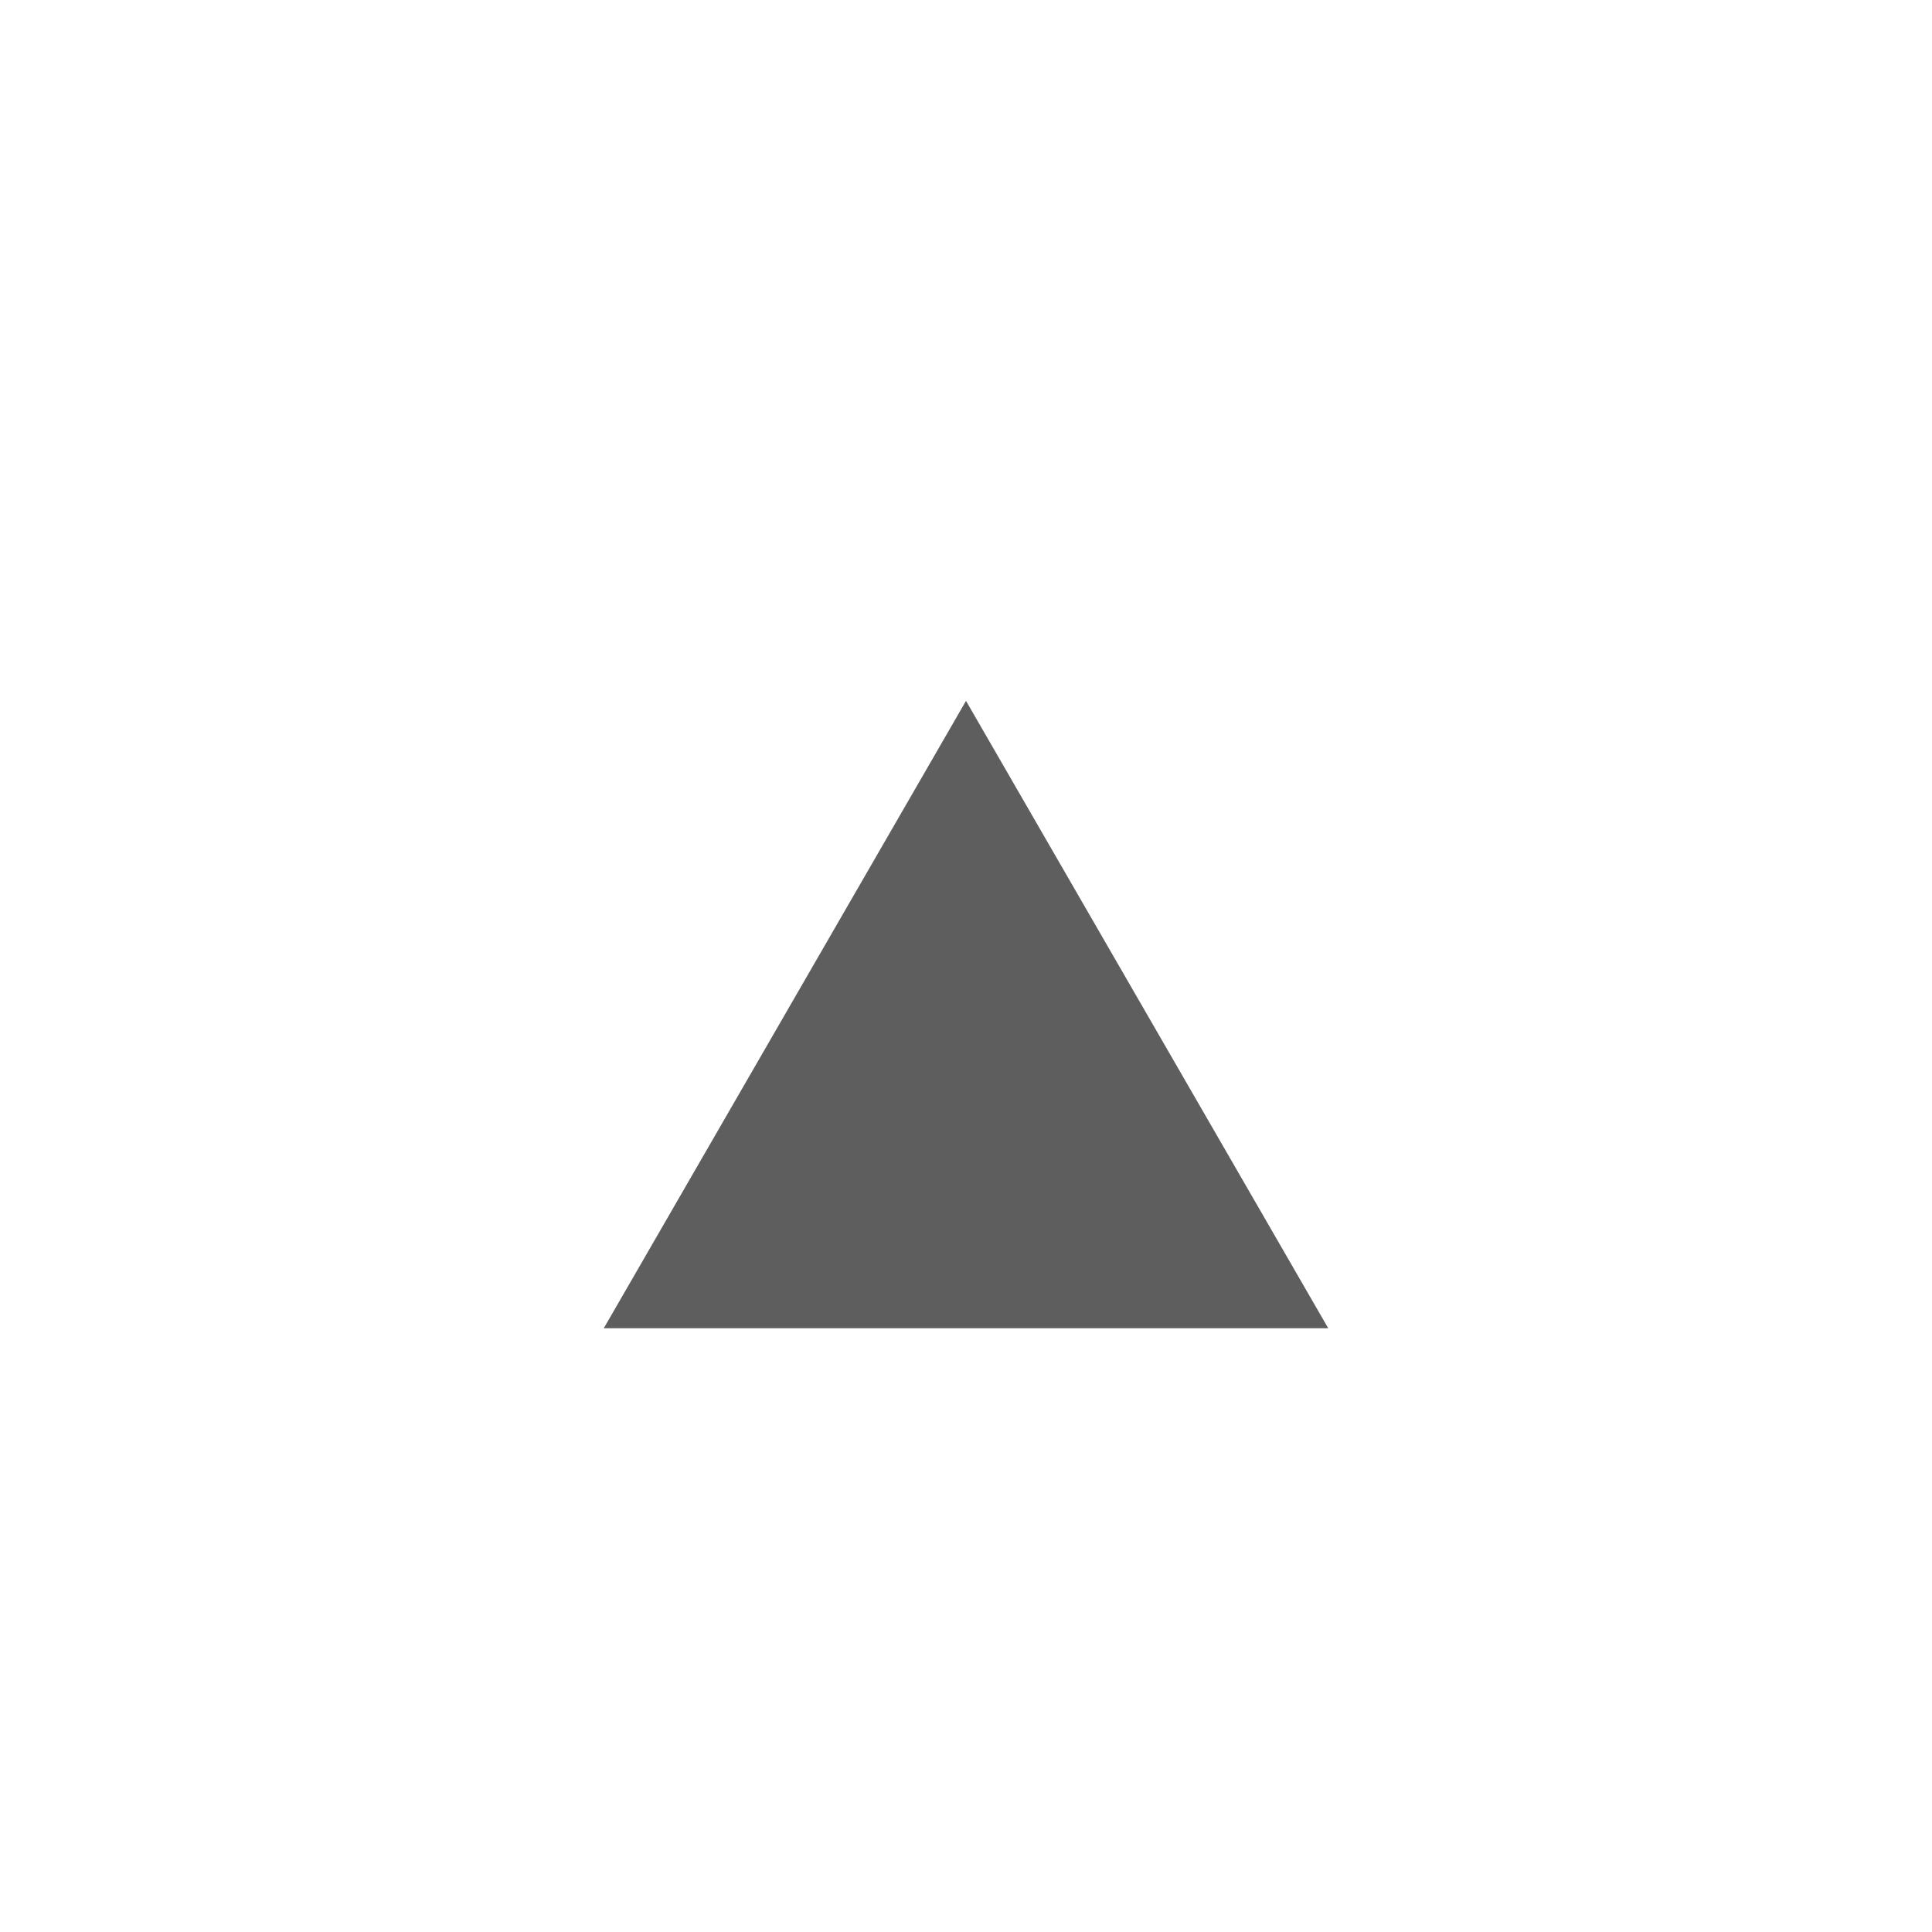
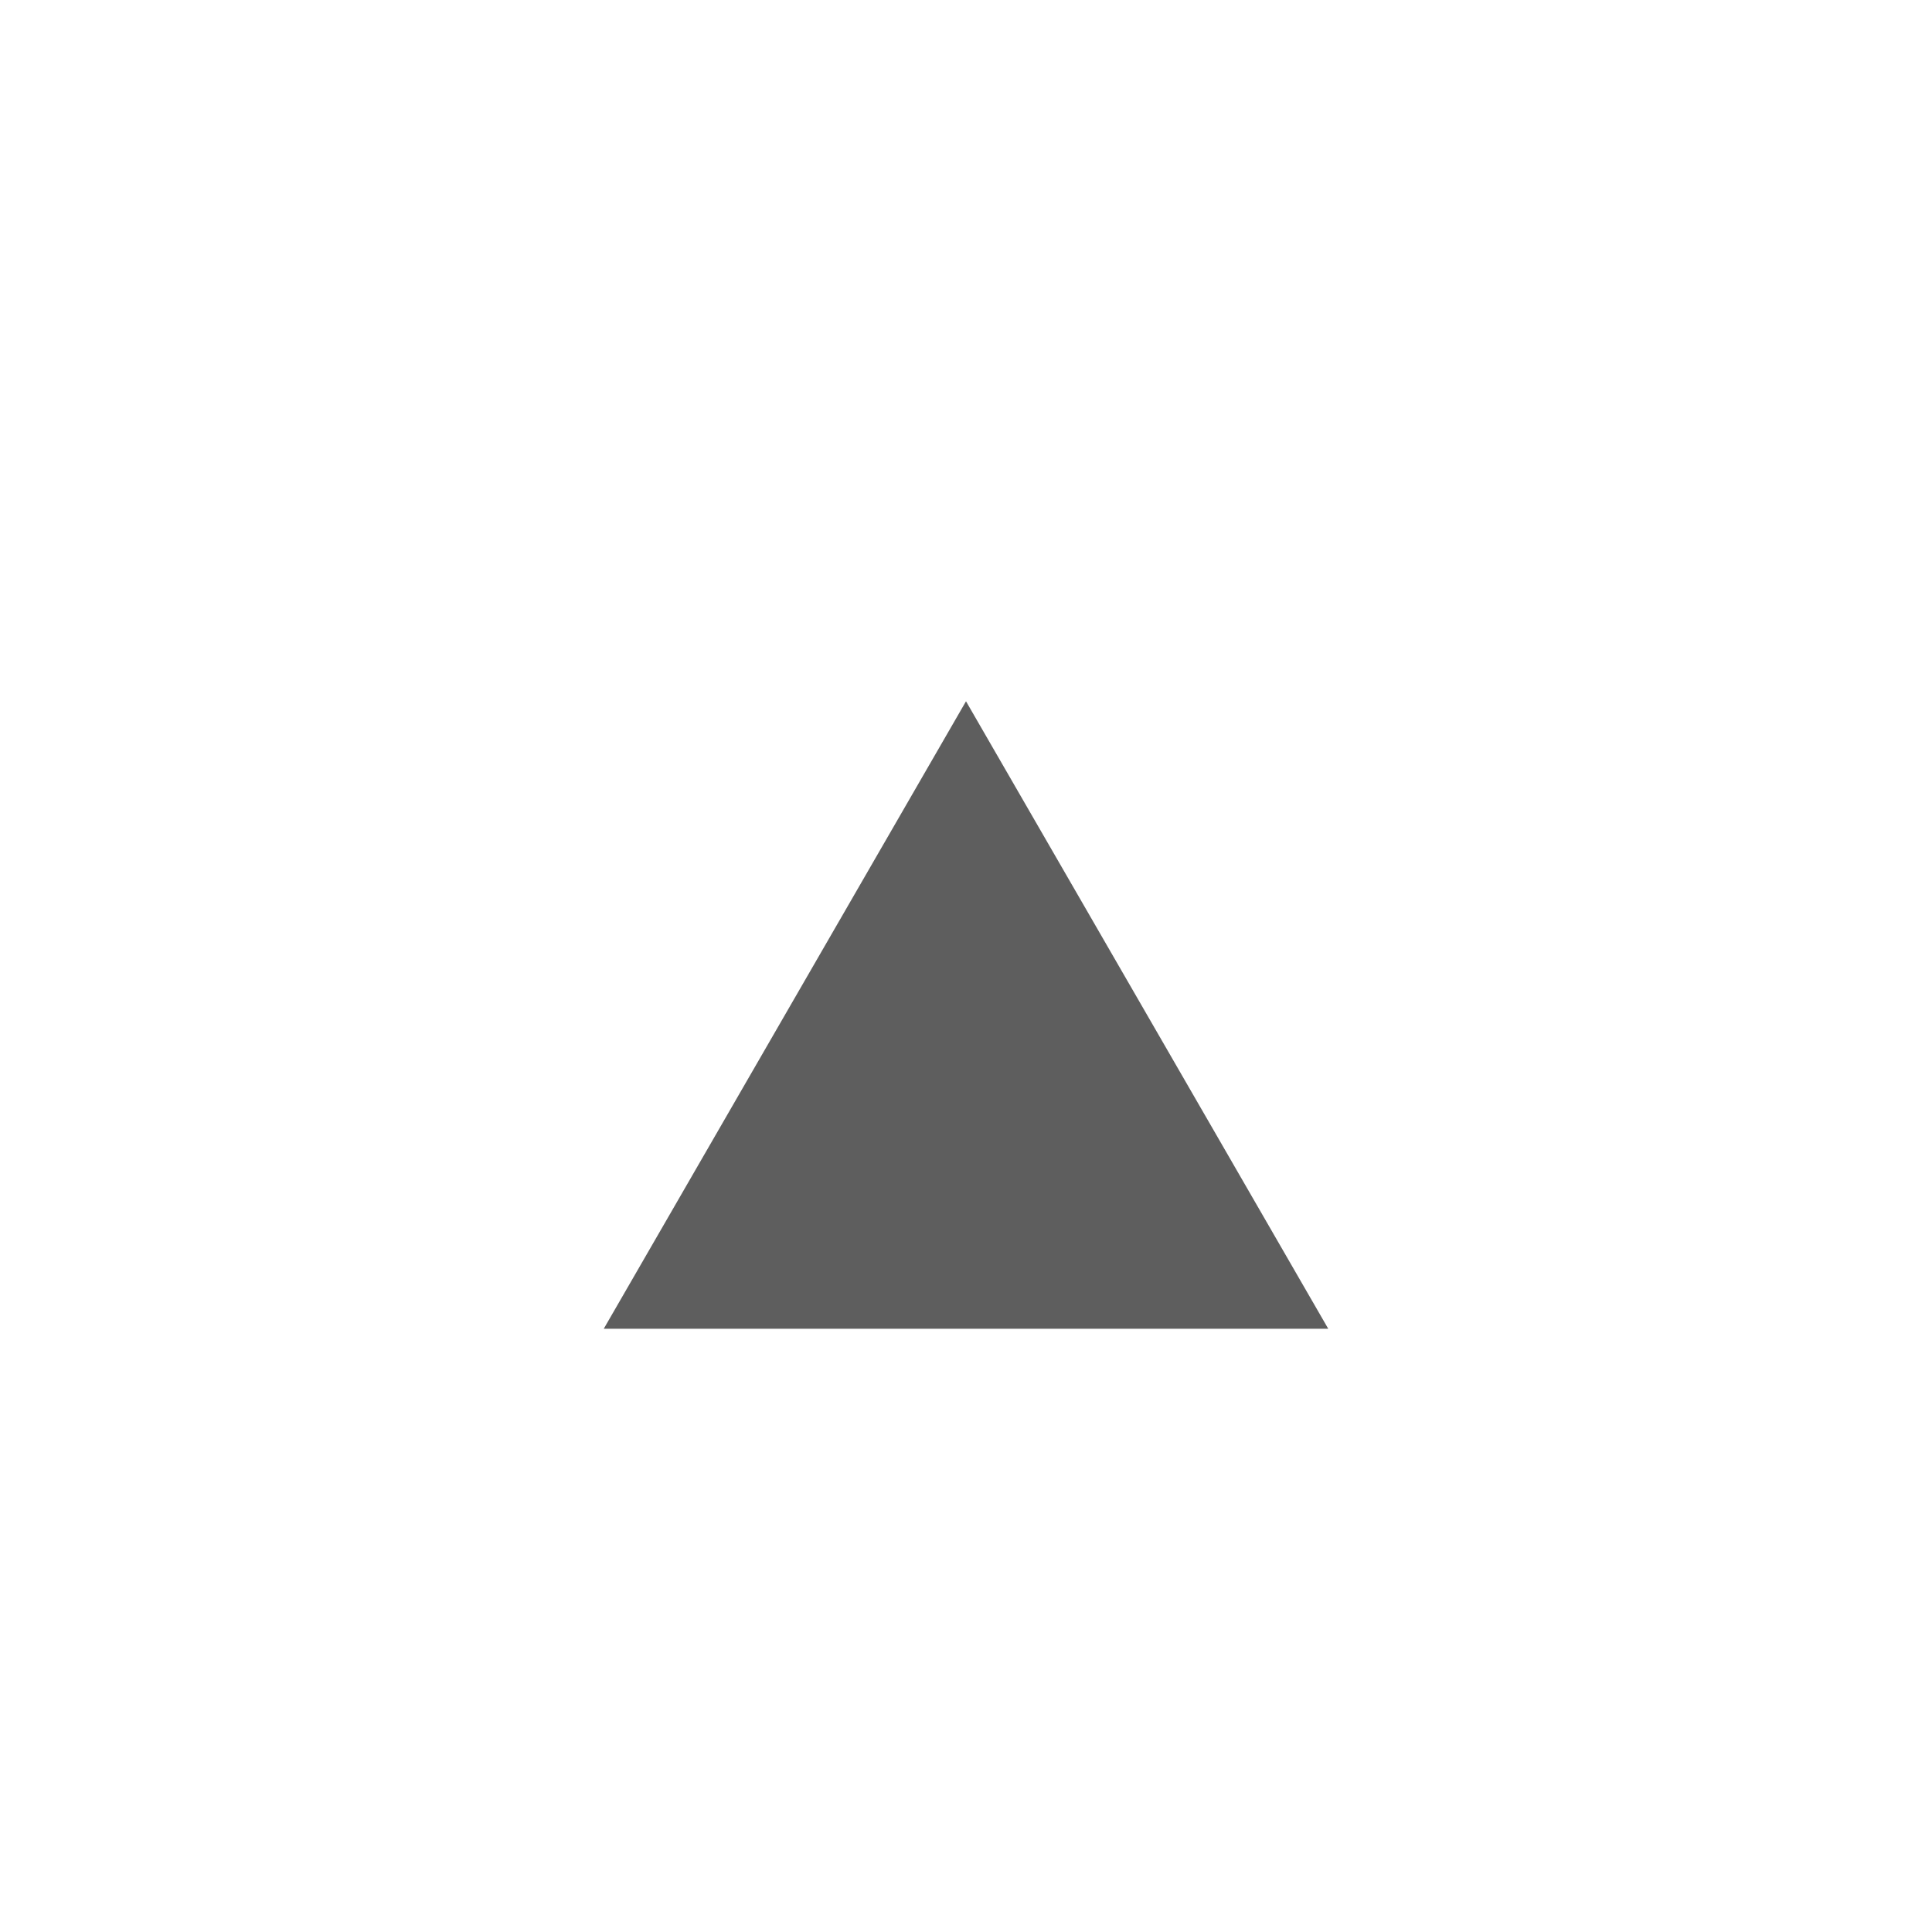
- <svg xmlns="http://www.w3.org/2000/svg" width="16" height="16" id="svg2" version="1.1">
-   <defs id="defs4" />
-   <g id="layer1" transform="translate(0,-1036.362)">
-     <path style="opacity:0.7;fill:#1a1a1a;fill-opacity:1;stroke:none" id="path2985" d="m 13.311,6.238 -5.052,0 -5.052,0 2.526,-4.375 2.526,-4.375 2.526,4.375 z" transform="matrix(0.59379,0,0,0.59379,3.095931,1043.658)" />
+ <svg xmlns="http://www.w3.org/2000/svg" id="svg2" width="16" height="16" version="1.1">
+   <g id="layer1" transform="translate(0 -1036.4)">
+     <path id="path2985" transform="matrix(.59379 0 0 .59379 3.0959 1043.7)" d="m13.311 6.238h-5.052-5.052l5.052-8.751 2.526 4.375z" fill="#1a1a1a" opacity=".7" />
  </g>
</svg>
